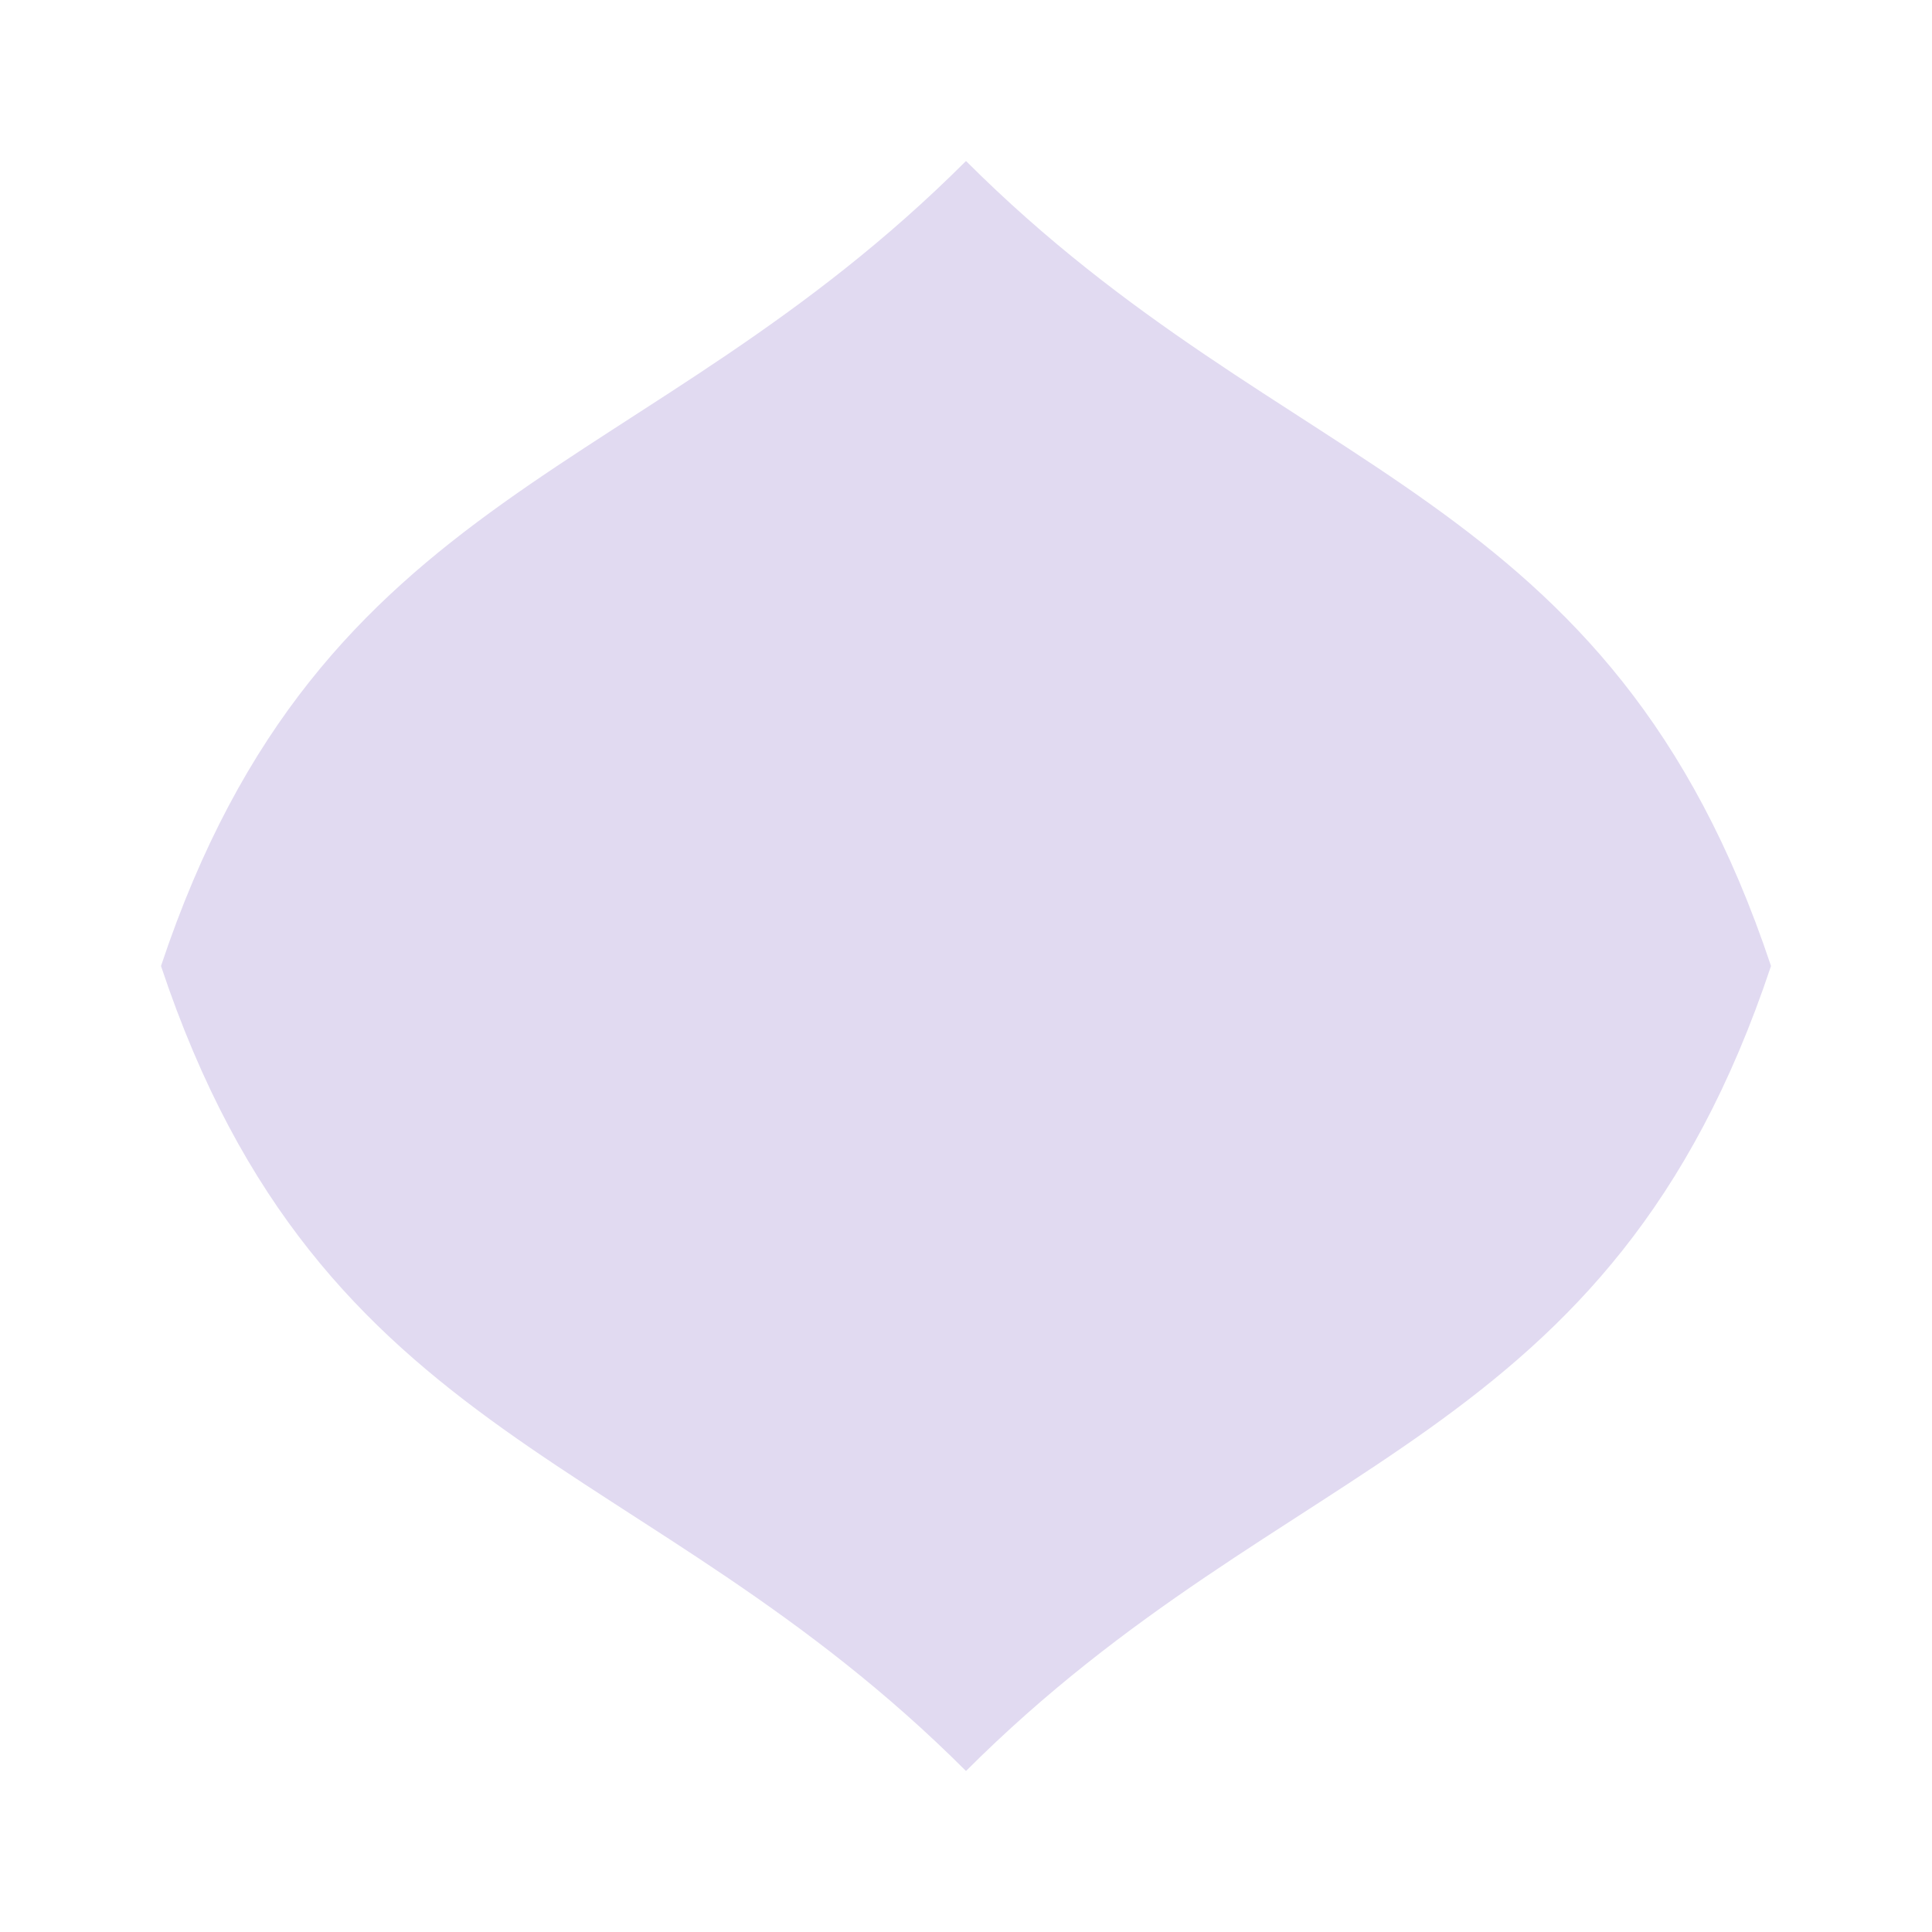
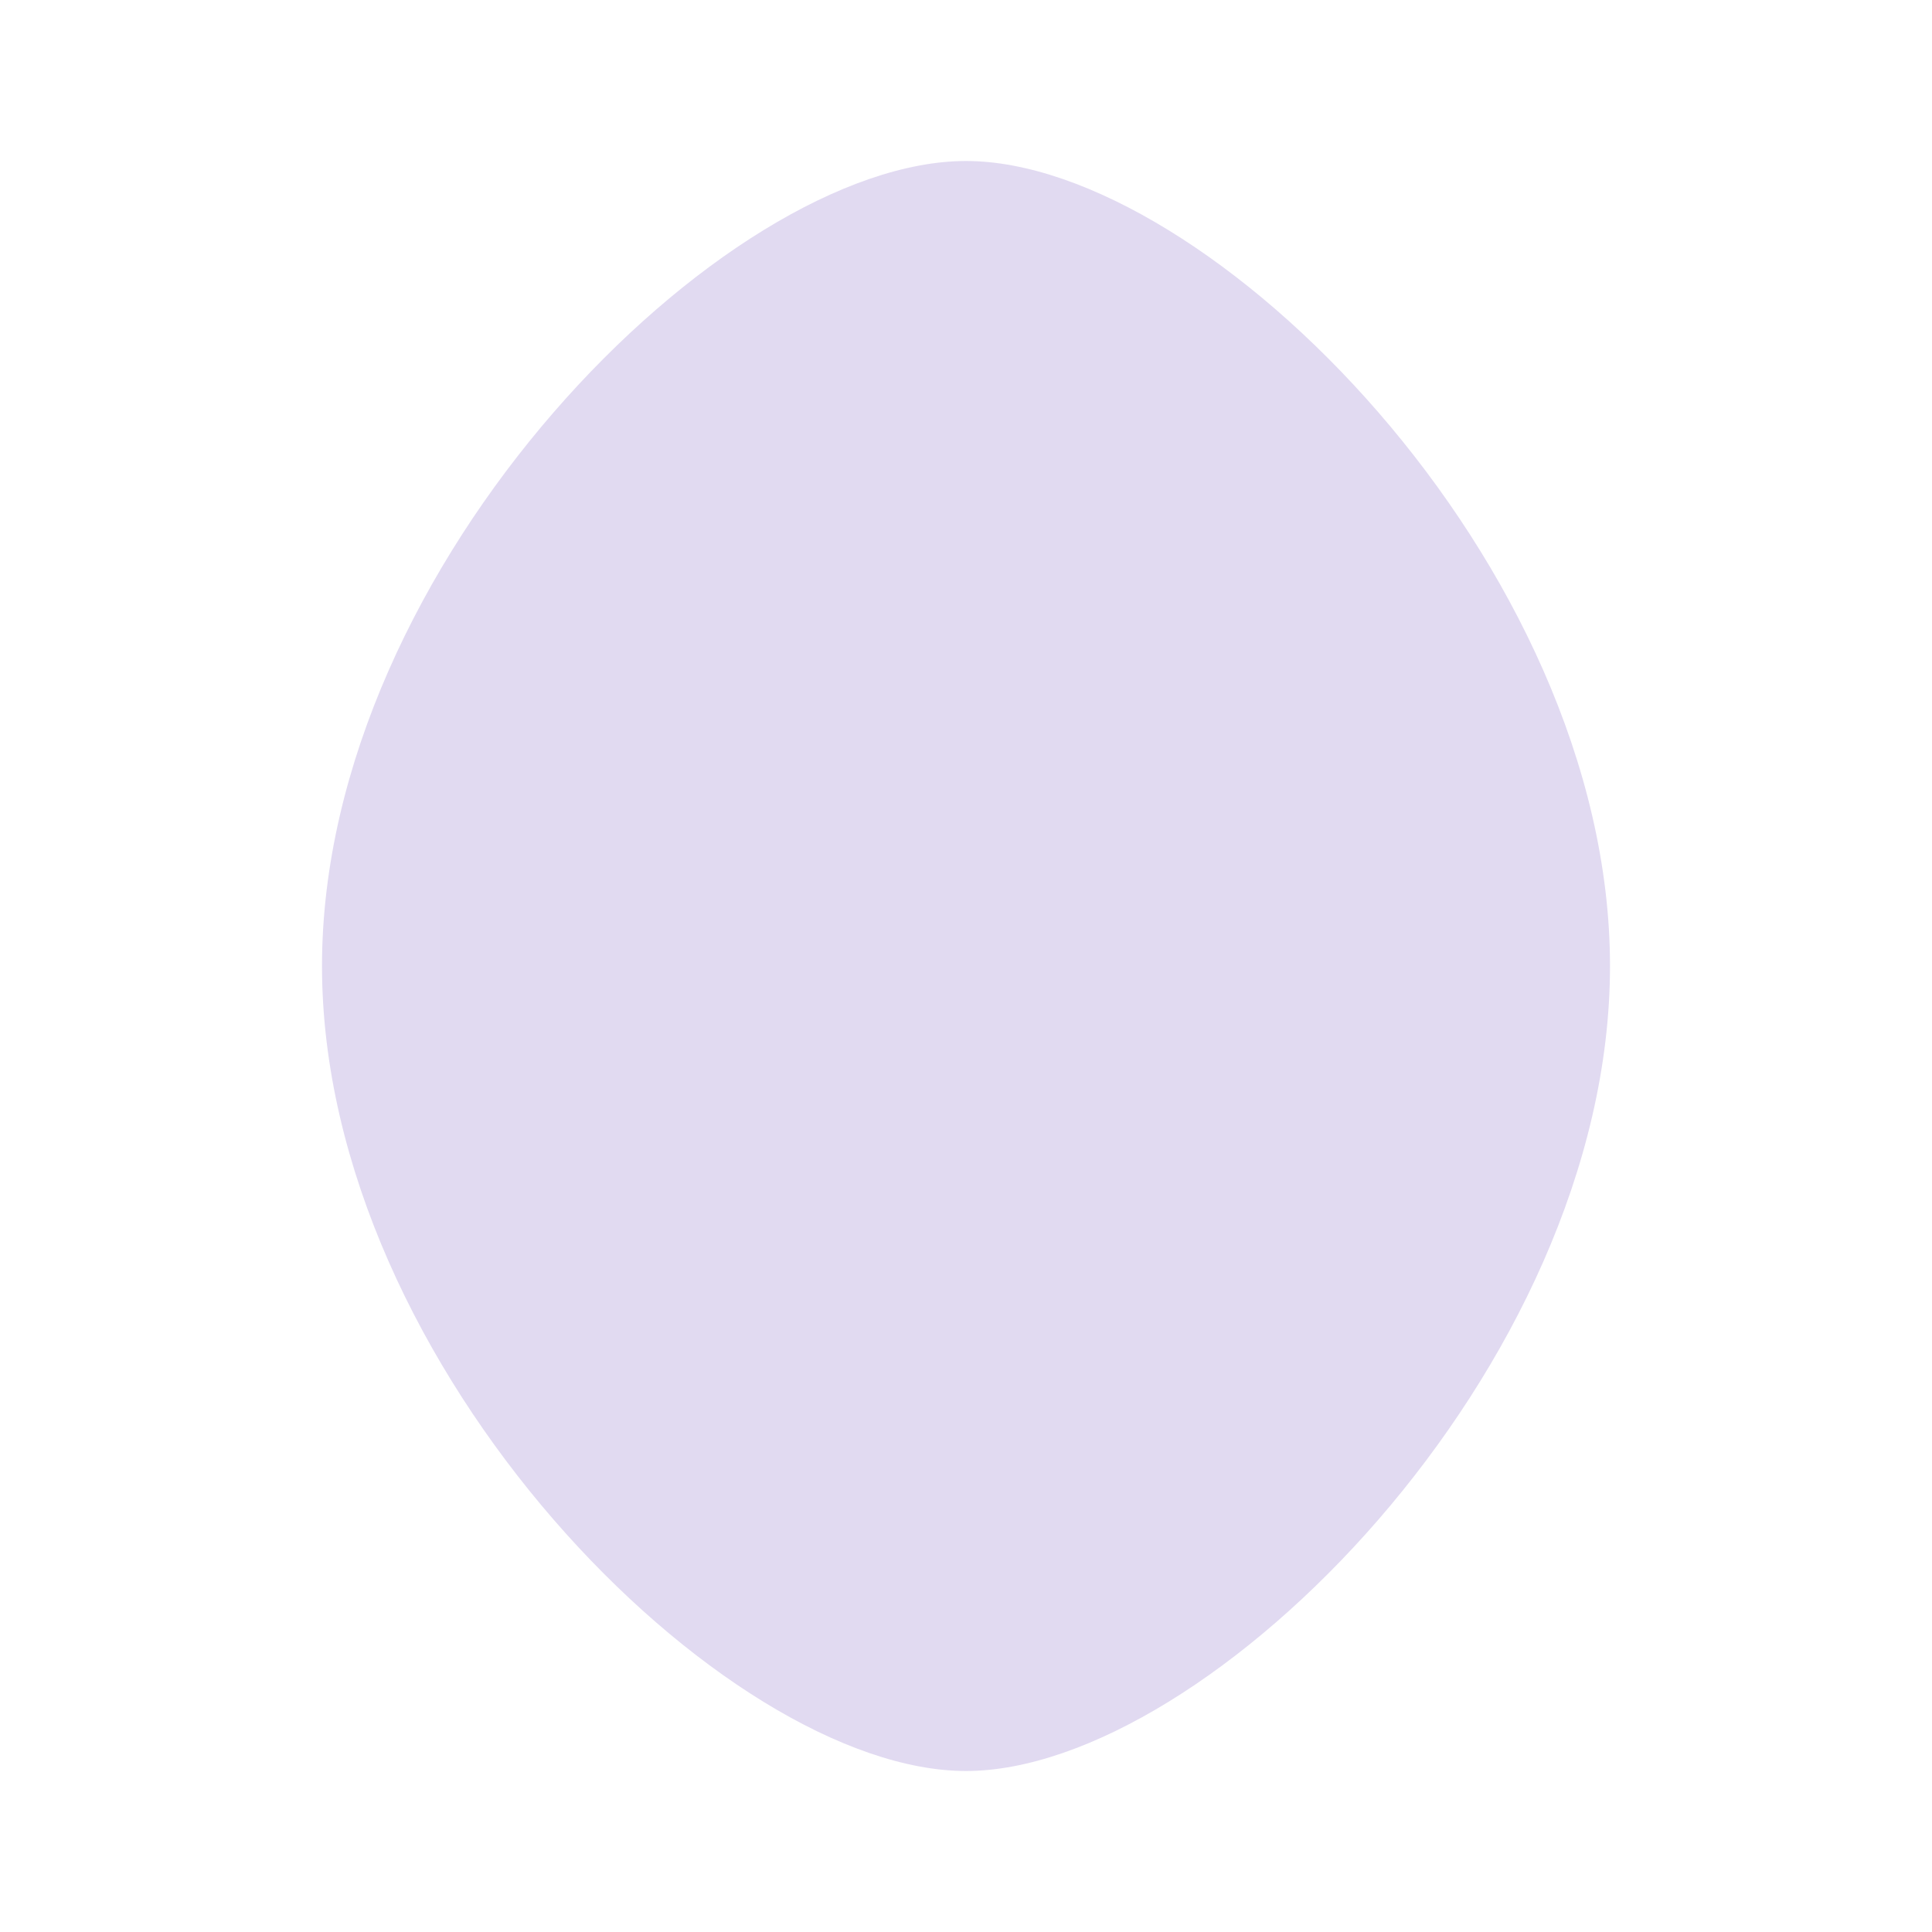
<svg xmlns="http://www.w3.org/2000/svg" viewBox="0 0 24 24" fill="#e1daf1">
-   <path d="M12 2              C16 6, 20 6, 22 12              C20 18, 16 18, 12 22              C8 18, 4 18, 2 12              C4 6, 8 6, 12 2z" />
+   <path d="M12 2             C15 2, 20 7, 20 12             C20 17, 15 22, 12 22             C9 22, 4 17, 4 12             C4 7, 9 2, 12 2 Z" />
</svg>
